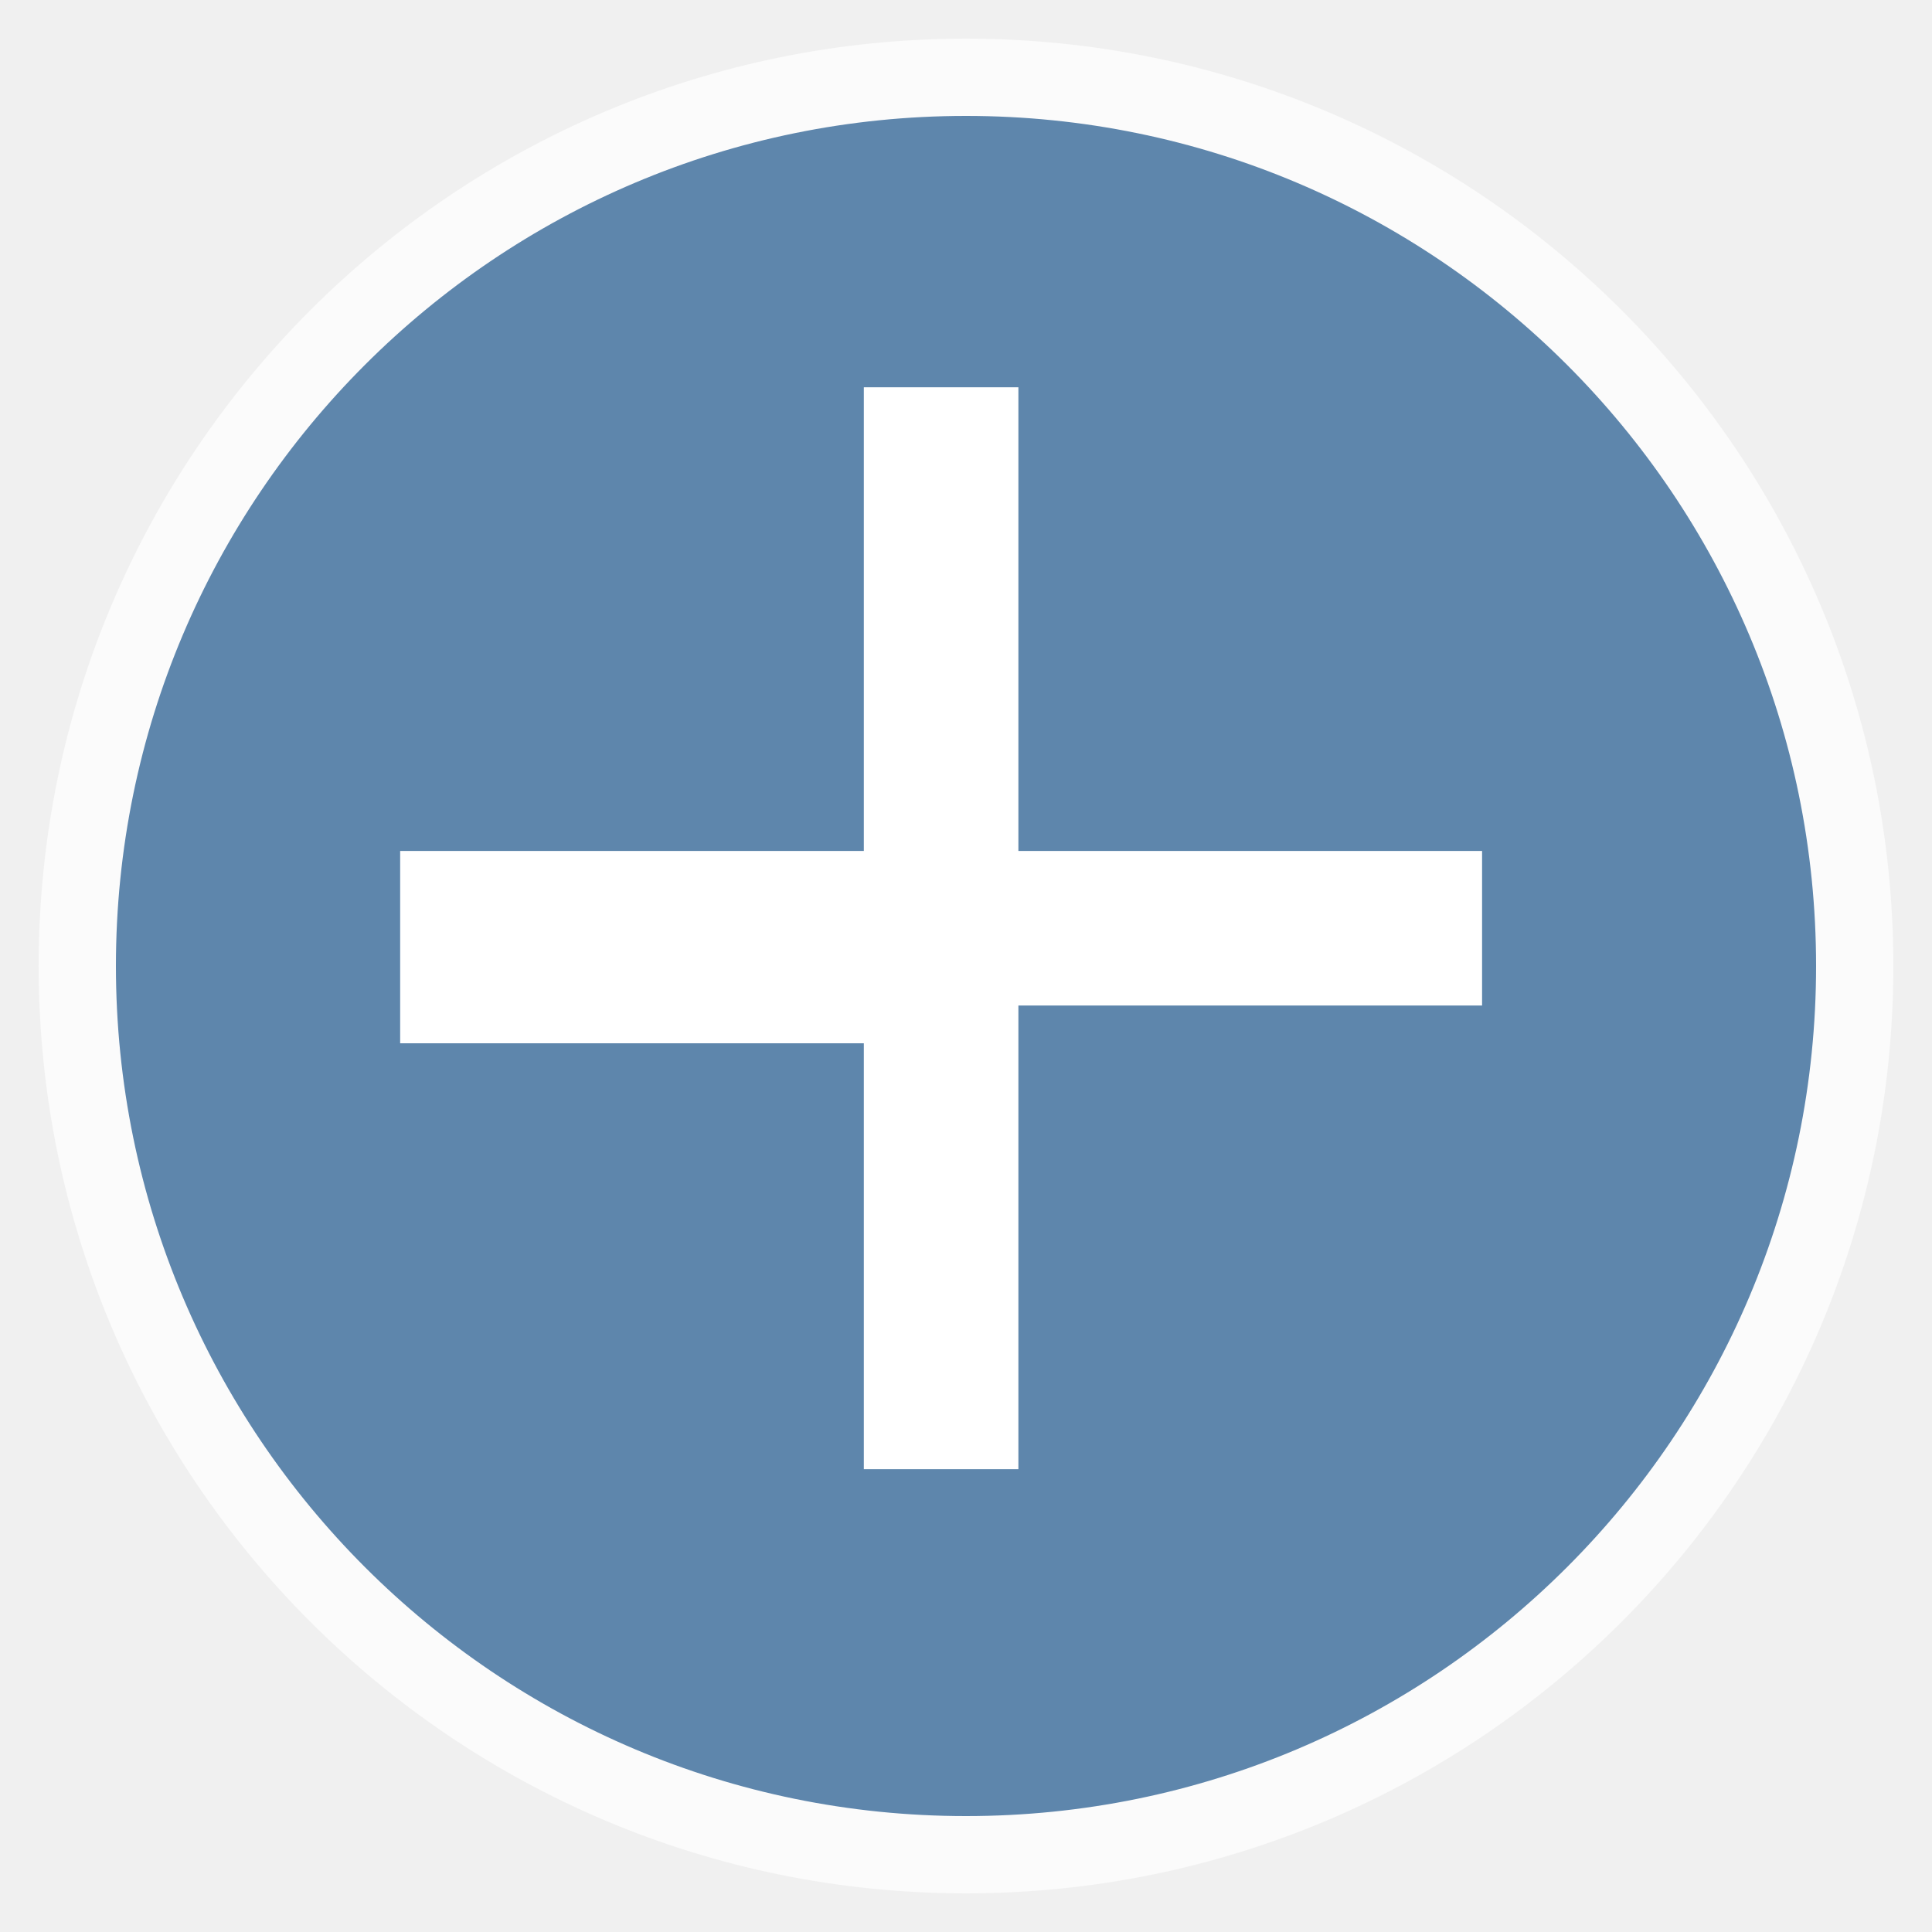
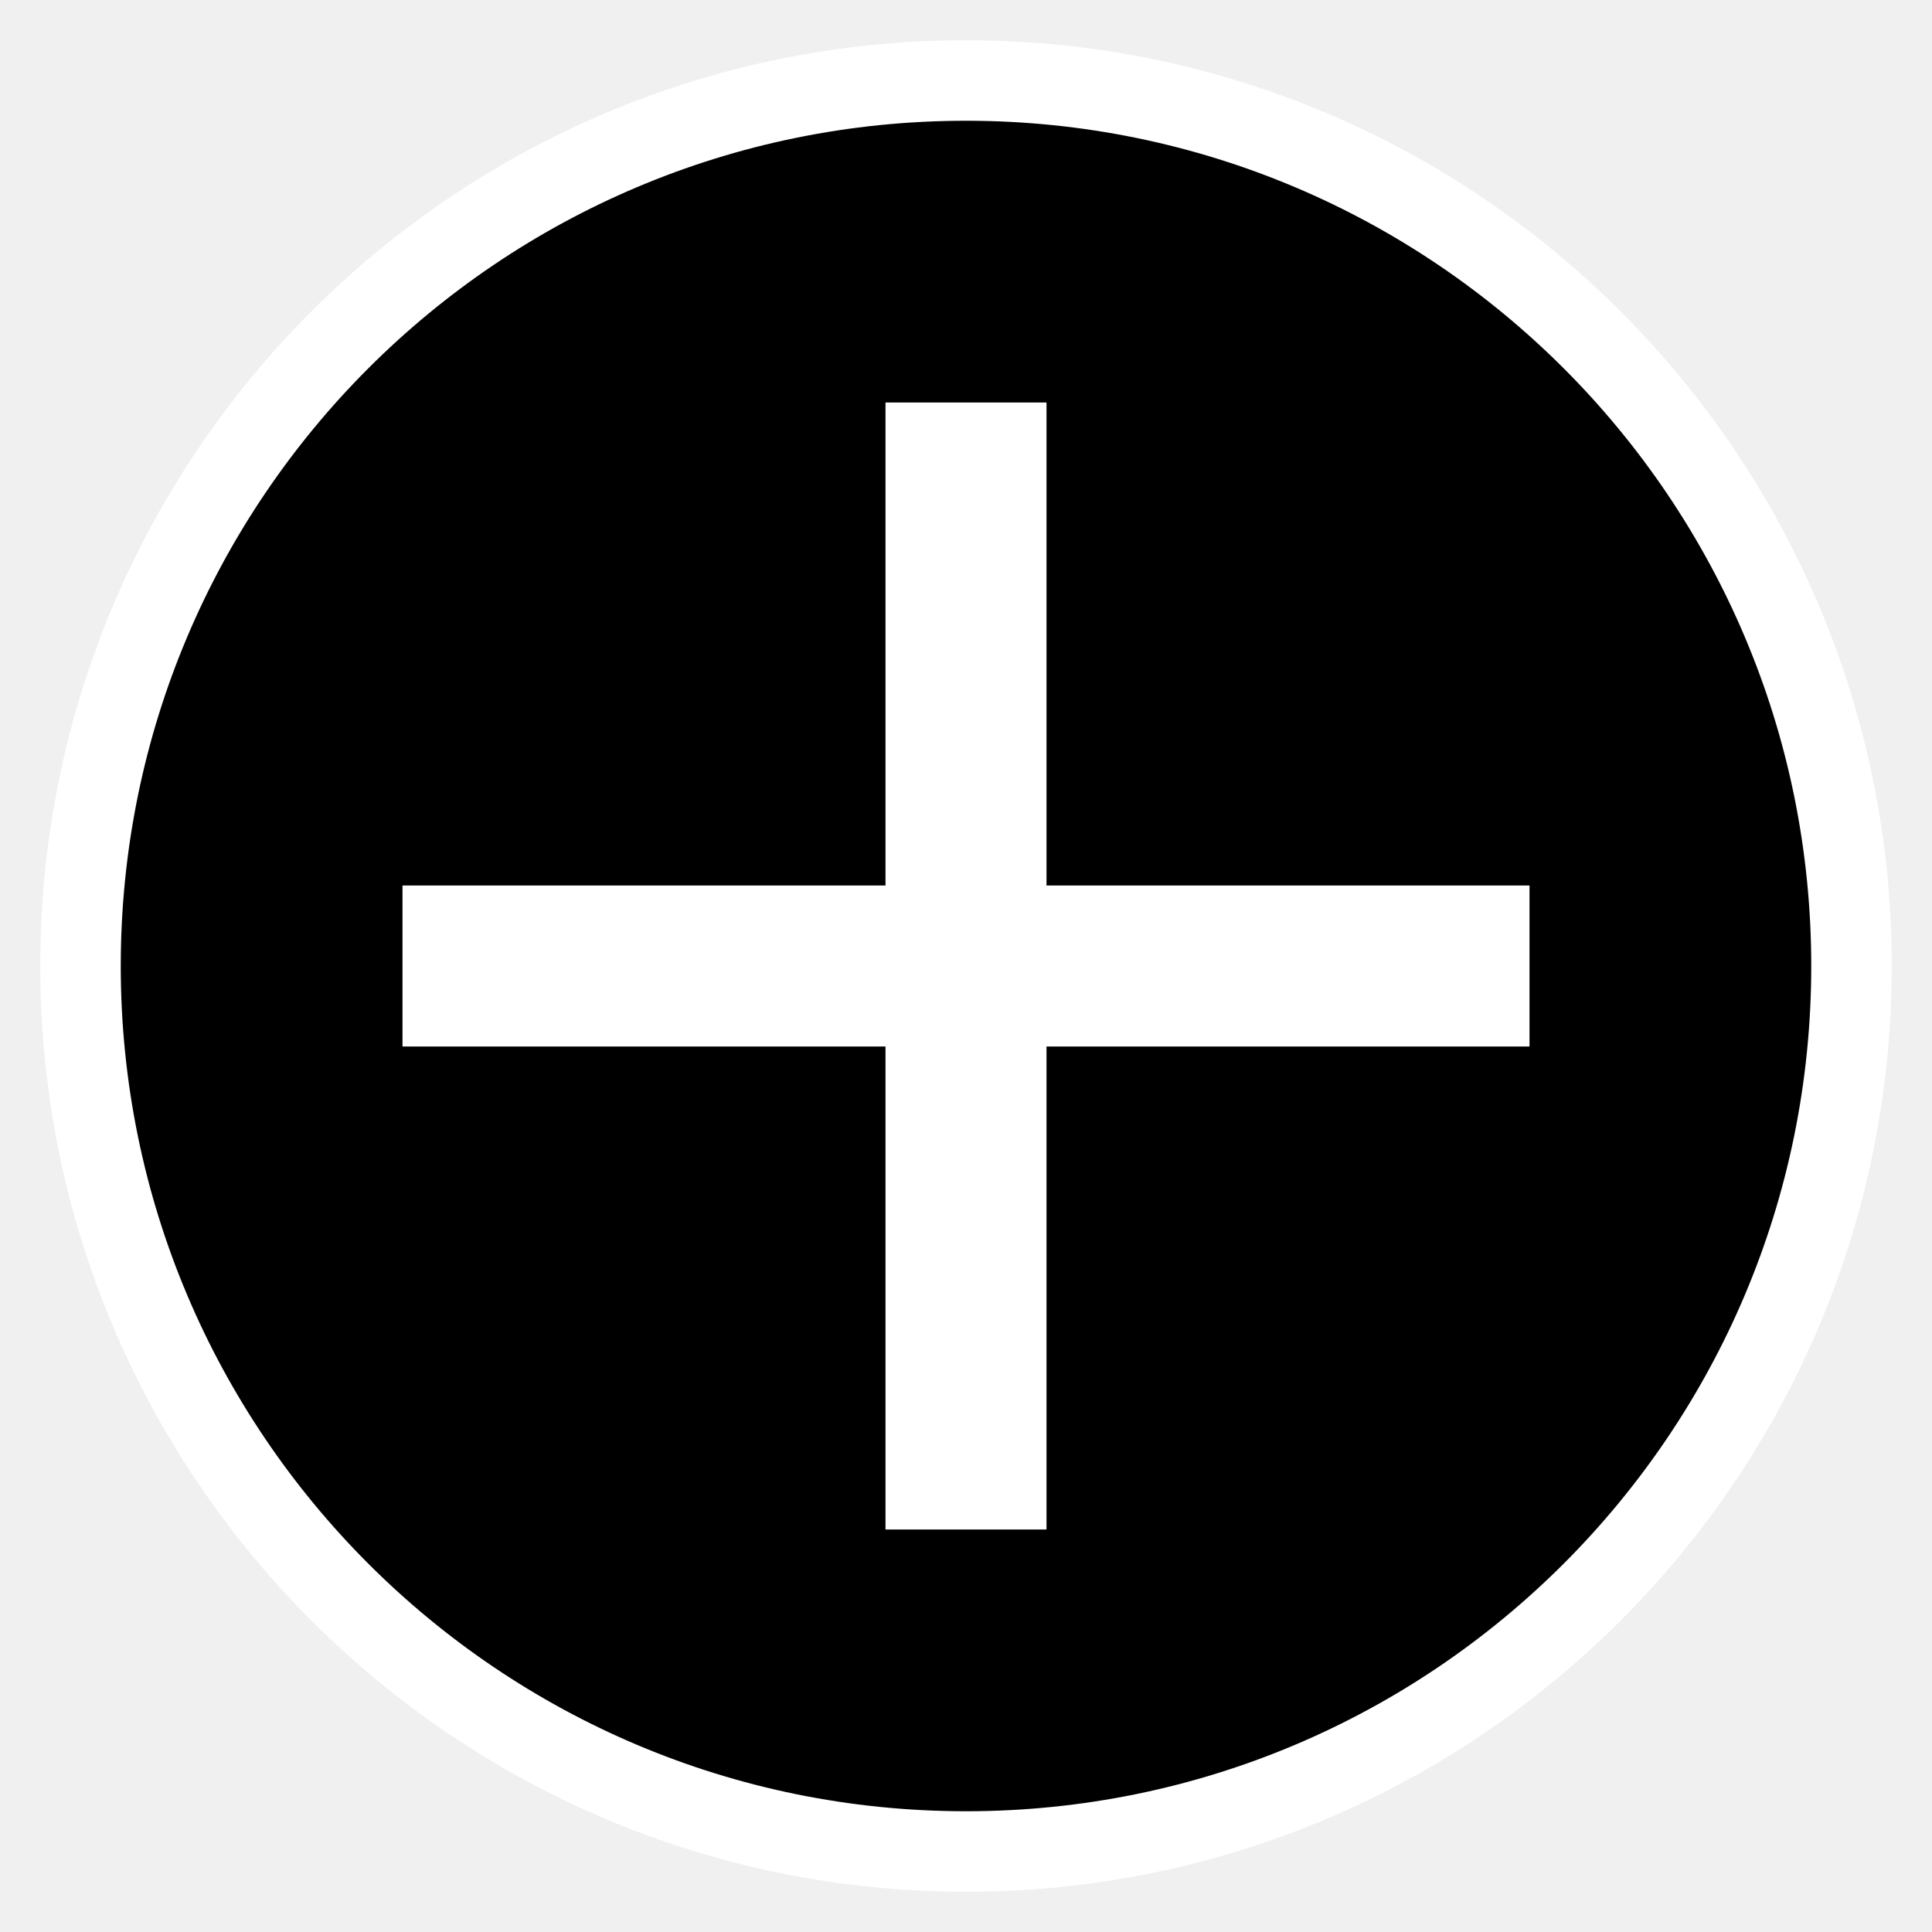
- <svg xmlns="http://www.w3.org/2000/svg" viewBox="0 0 25 25" fill="none" data-license="NDLA">
-   <circle opacity="0.7" cx="12.5" cy="12.5" r="11.5" fill="#20588F" stroke="white" />
-   <mask style="mask-type:alpha" maskUnits="userSpaceOnUse">
-     <rect fill="#D9D9D9" />
-   </mask>
-   <path d="M12 13.5H5.178V11.011H11.178V5.011H13.178V11.011H19.178V13.011H13.178V19.011H11.178V13.011Z" fill="white" />
+ <svg xmlns="http://www.w3.org/2000/svg" viewBox="0 0 24 24" data-license="NDLA">
+   <circle cx="12" cy="12" r="11" fill="currentColor" stroke="#fff" />
+   <path d="M19 13h-6v6h-2v-6H5v-2h6V5h2v6h6z" fill="#fff" />
</svg>
